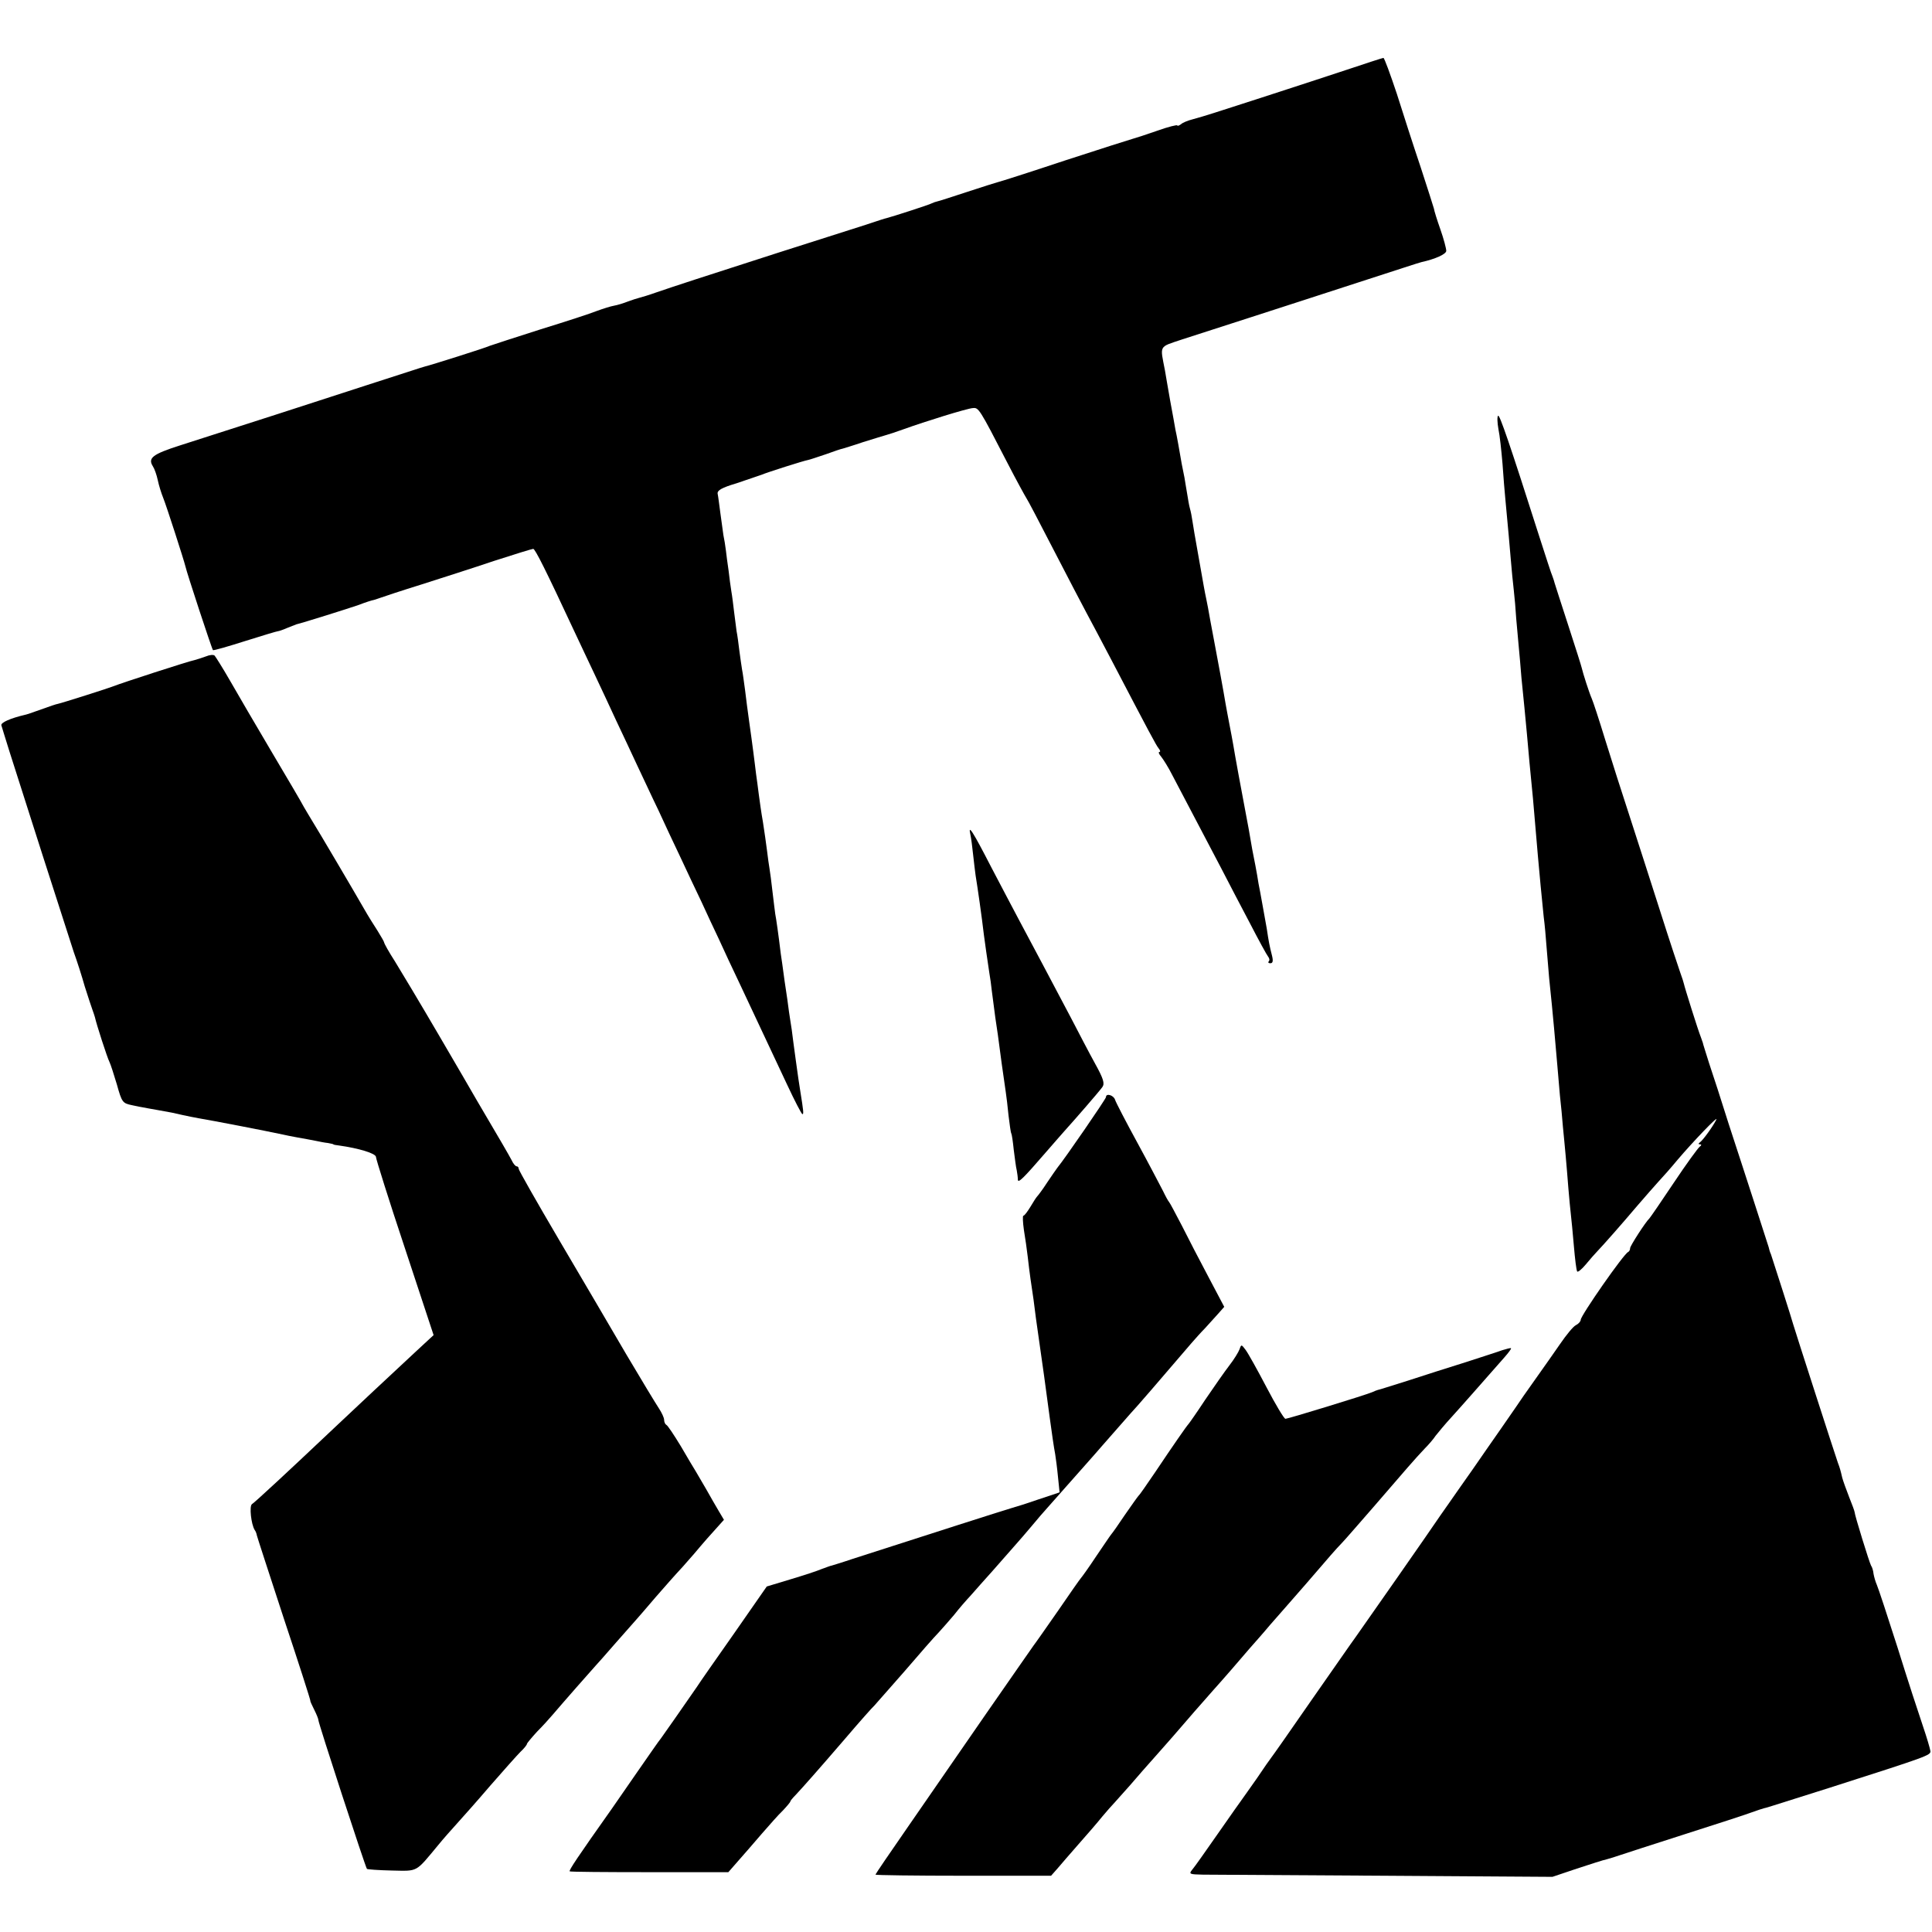
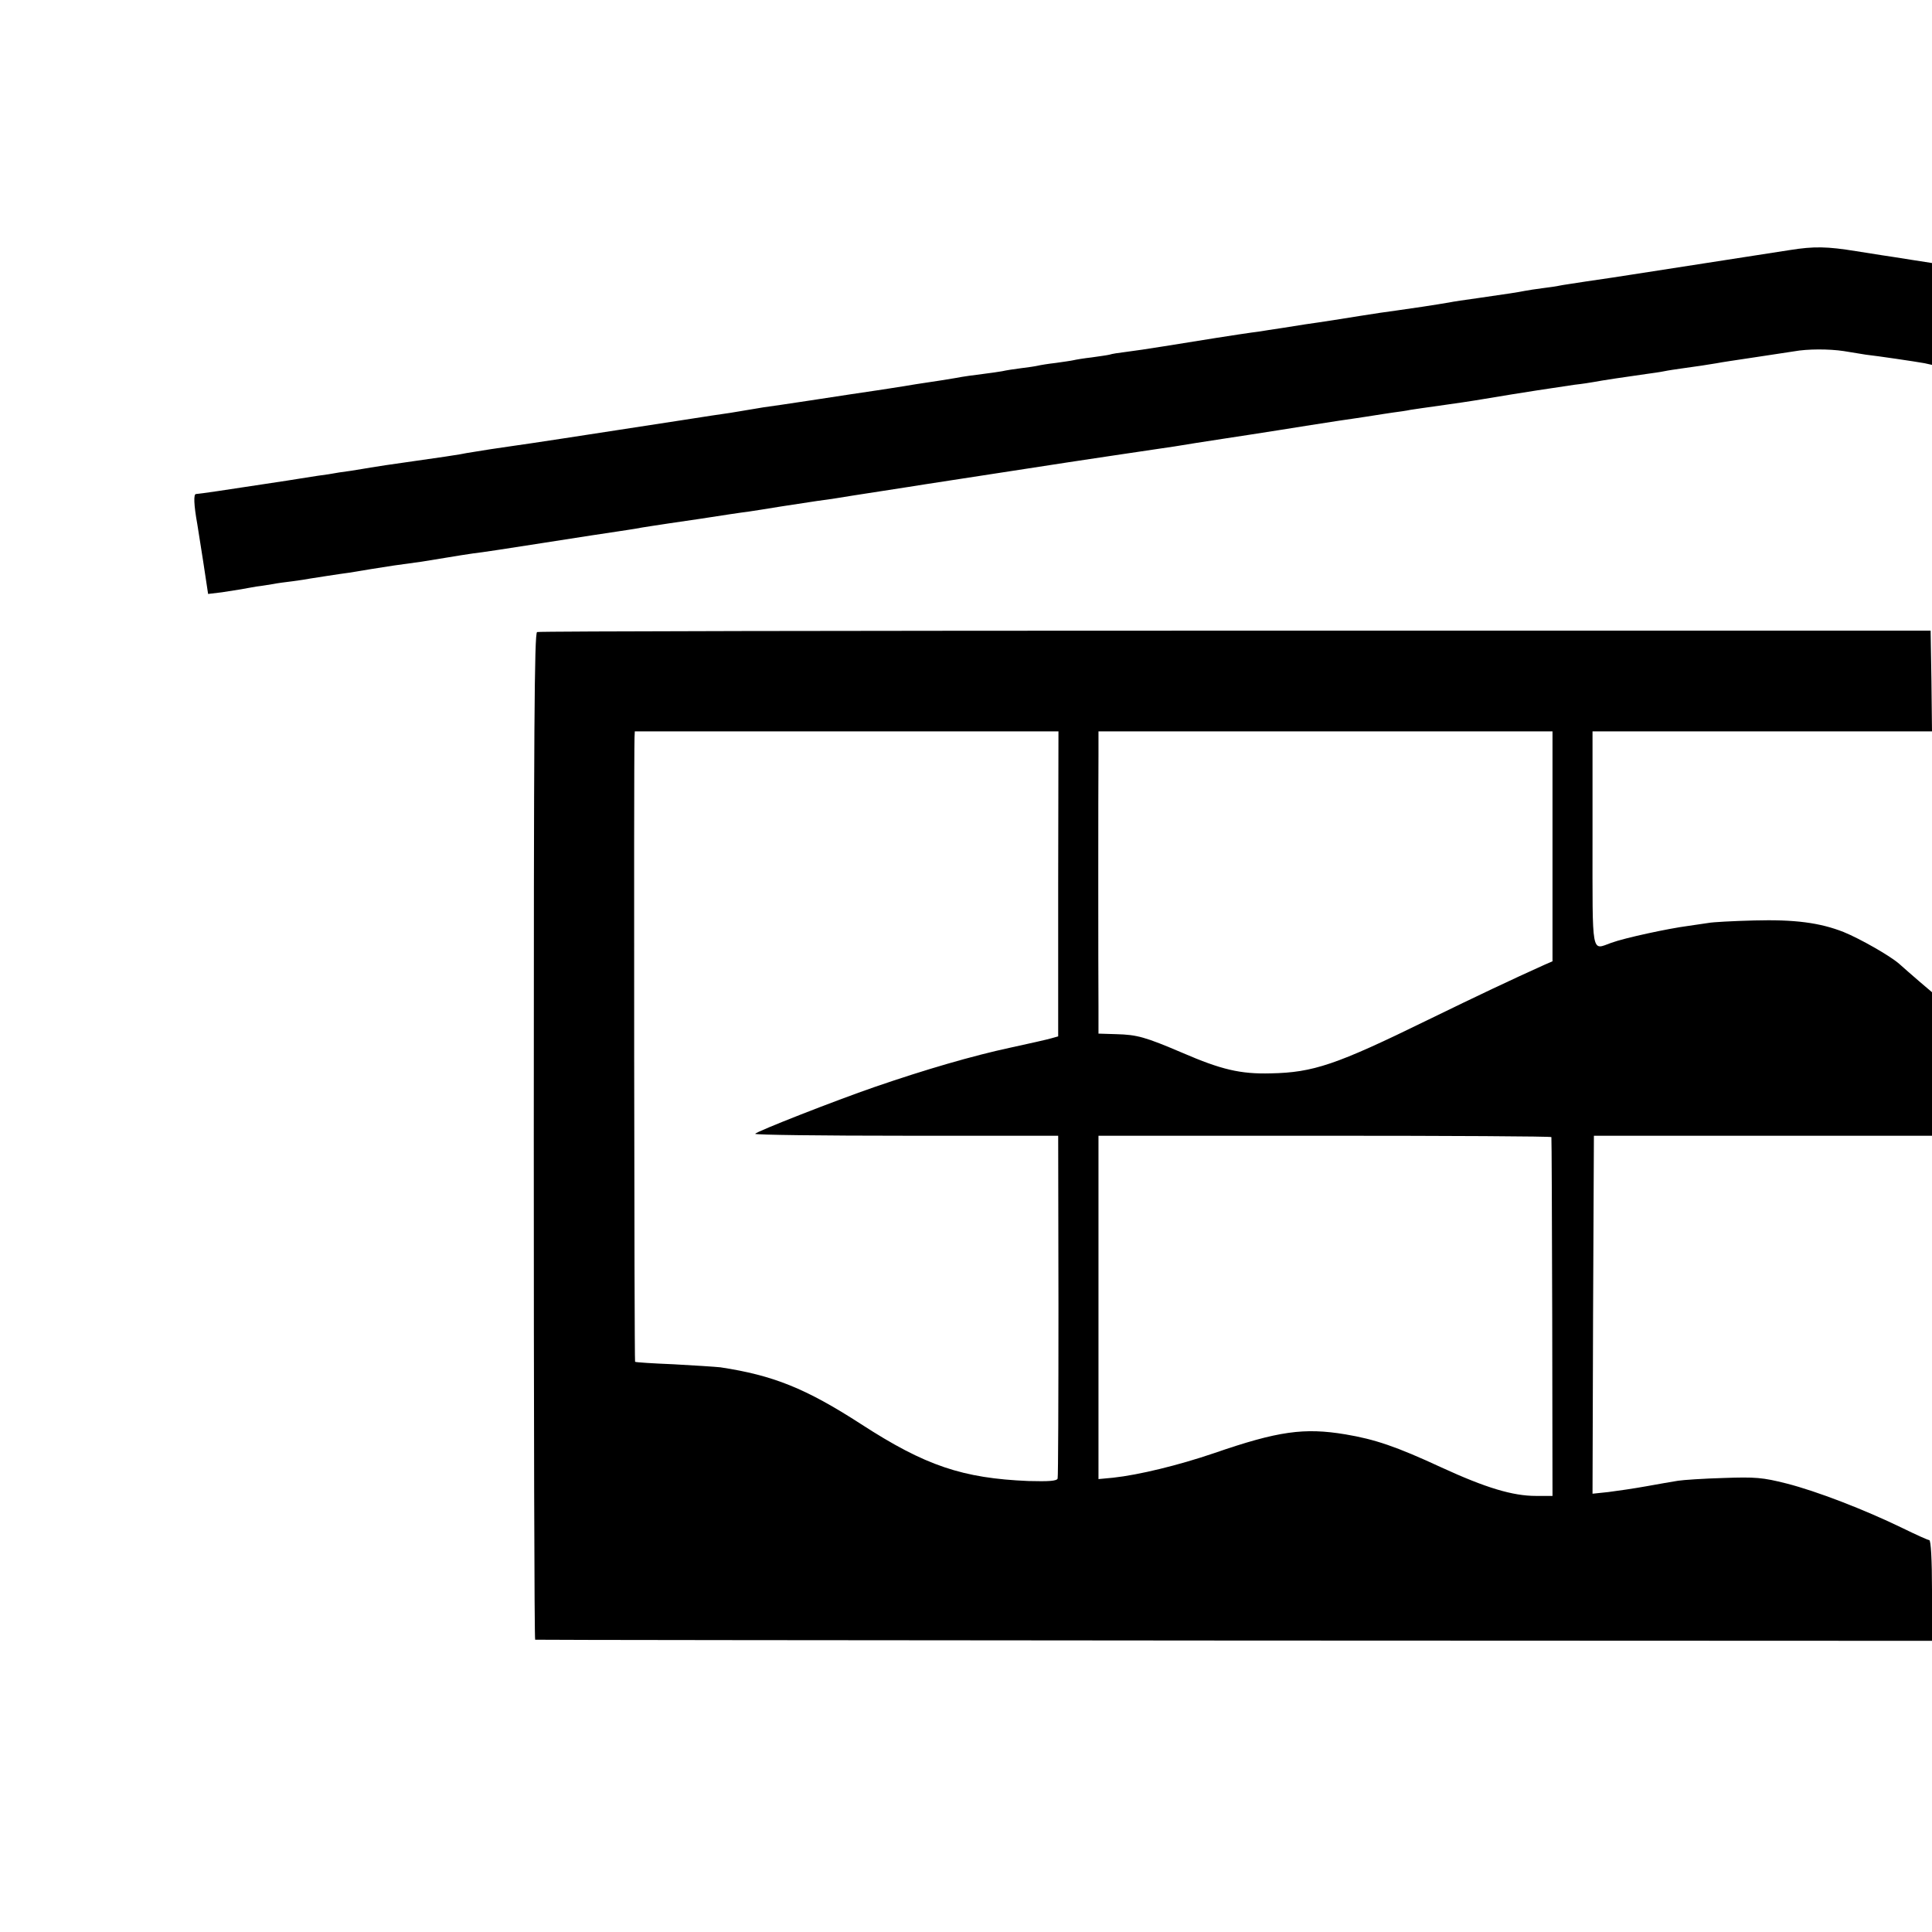
- <svg xmlns="http://www.w3.org/2000/svg" version="1.0" width="704pt" height="704pt" viewBox="0 0 704 704" preserveAspectRatio="xMidYMid meet">
-   <g transform="translate(0,704) scale(0.1,-0.1)" fill="#000000" stroke="none">
-     <path d="M4905 6785 c-108 -36 -508 -166 -525 -170 -3 -1 -18 -5 -35 -10 -16 -4 -36 -12 -42 -18 -7 -5 -13 -7 -13 -4 0 3 -33 -5 -72 -19 -40 -14 -80 -27 -88 -29 -8 -2 -121 -38 -250 -80 -129 -43 -239 -78 -245 -79 -5 -1 -55 -17 -110 -35 -55 -18 -104 -34 -110 -35 -5 -1 -14 -4 -20 -7 -8 -5 -145 -49 -165 -54 -3 0 -36 -11 -75 -24 -38 -12 -182 -58 -320 -102 -277 -89 -378 -122 -445 -145 -25 -9 -52 -17 -60 -19 -8 -2 -27 -8 -43 -14 -15 -6 -38 -13 -50 -15 -12 -2 -40 -11 -62 -19 -22 -9 -114 -39 -205 -67 -91 -29 -174 -56 -185 -60 -17 -8 -220 -72 -235 -75 -3 0 -99 -32 -215 -69 -193 -63 -429 -139 -679 -219 -100 -32 -118 -46 -99 -76 6 -9 14 -32 18 -51 4 -19 13 -48 20 -65 11 -27 75 -225 81 -250 4 -20 96 -300 100 -304 2 -2 54 13 117 33 63 20 117 36 120 36 3 0 18 5 34 12 15 6 30 12 33 13 22 5 194 59 228 71 23 9 48 17 55 18 6 2 19 6 27 9 8 3 74 25 145 47 72 23 191 61 265 86 74 24 139 44 143 44 7 0 46 -78 150 -301 19 -41 53 -112 75 -159 22 -47 57 -121 77 -165 21 -44 55 -117 76 -162 22 -46 56 -120 78 -165 21 -46 57 -123 81 -173 23 -49 57 -122 76 -161 18 -39 46 -100 63 -135 16 -35 51 -111 79 -169 94 -200 120 -255 170 -362 28 -60 53 -108 56 -108 5 0 4 11 -8 85 -3 17 -10 66 -16 110 -6 44 -13 95 -15 113 -3 17 -7 47 -10 65 -2 17 -9 68 -16 112 -6 44 -12 89 -14 100 -8 67 -17 130 -20 144 -1 9 -6 45 -10 81 -4 36 -9 74 -11 85 -2 11 -6 40 -9 65 -3 25 -10 72 -15 105 -6 33 -12 78 -15 100 -3 22 -7 56 -10 75 -2 19 -7 55 -10 80 -3 25 -10 74 -15 110 -5 36 -12 88 -15 115 -4 28 -8 61 -11 75 -2 14 -7 45 -10 70 -3 25 -7 56 -10 70 -2 14 -6 45 -9 70 -3 25 -7 59 -10 75 -3 17 -7 50 -10 75 -4 25 -8 59 -10 75 -2 17 -6 41 -9 55 -2 14 -7 50 -11 80 -4 30 -8 62 -10 71 -2 12 15 22 69 38 39 13 80 27 91 31 21 9 153 51 170 54 6 1 35 11 65 21 30 11 57 20 60 20 3 1 37 11 75 24 39 12 77 24 85 26 8 2 35 11 60 20 83 30 235 77 255 78 21 2 23 0 125 -198 34 -66 66 -124 70 -130 4 -5 49 -91 100 -190 51 -99 105 -202 120 -230 15 -27 55 -104 90 -170 141 -270 163 -311 172 -322 6 -7 7 -13 3 -13 -5 0 -2 -8 6 -17 8 -10 27 -40 41 -68 25 -48 75 -143 177 -337 26 -51 74 -142 106 -203 31 -60 61 -115 66 -121 5 -6 6 -14 2 -17 -3 -4 -1 -7 6 -7 9 0 11 8 6 28 -9 35 -12 51 -19 98 -4 22 -11 62 -16 89 -5 28 -11 61 -14 75 -5 34 -18 101 -23 125 -2 11 -8 45 -13 75 -6 30 -12 66 -15 80 -8 41 -36 193 -41 225 -3 17 -9 50 -14 75 -5 25 -11 59 -14 75 -5 32 -33 184 -41 225 -3 14 -9 50 -15 80 -5 30 -12 66 -15 80 -6 28 -7 35 -30 165 -9 50 -18 102 -20 117 -2 15 -6 35 -9 45 -3 10 -7 34 -10 53 -3 19 -8 46 -10 60 -3 14 -7 36 -10 50 -7 41 -18 104 -23 125 -2 11 -10 58 -19 105 -8 47 -17 96 -19 110 -18 94 -24 84 62 113 43 14 155 50 248 80 94 30 271 88 395 128 124 40 227 74 230 74 50 11 90 29 90 41 0 8 -9 43 -21 77 -12 34 -23 69 -24 77 -2 8 -24 76 -48 150 -25 74 -64 195 -87 268 -24 72 -46 132 -49 131 -3 0 -64 -20 -136 -44z" />
-     <path d="M5459 5525 c-4 -3 -3 -25 1 -48 5 -23 11 -80 15 -127 3 -47 8 -103 10 -125 12 -131 15 -159 20 -222 3 -37 8 -88 11 -113 3 -25 7 -72 9 -105 3 -33 7 -78 9 -100 2 -22 7 -74 10 -115 4 -41 9 -91 11 -110 2 -19 6 -62 9 -95 5 -60 12 -134 22 -235 5 -58 8 -90 18 -210 7 -79 12 -131 21 -220 4 -30 8 -77 10 -105 2 -27 7 -81 10 -120 14 -132 24 -250 30 -320 2 -22 6 -69 9 -105 4 -36 9 -87 11 -115 3 -27 7 -75 10 -105 3 -30 7 -84 10 -120 3 -36 7 -78 9 -95 2 -16 7 -68 11 -115 4 -47 9 -88 12 -93 2 -4 16 7 31 25 15 18 34 40 42 48 23 24 90 100 145 165 28 33 63 72 78 89 15 16 47 52 70 80 57 67 151 165 141 146 -13 -26 -49 -75 -59 -82 -7 -5 -7 -8 0 -8 6 0 5 -4 -1 -8 -6 -4 -49 -63 -95 -132 -46 -69 -86 -127 -89 -130 -14 -13 -70 -100 -70 -108 0 -6 -3 -12 -7 -14 -16 -6 -173 -232 -173 -247 0 -6 -8 -15 -18 -20 -10 -5 -35 -36 -57 -68 -22 -32 -58 -83 -80 -114 -22 -31 -46 -65 -53 -75 -7 -11 -44 -64 -82 -119 -39 -55 -74 -107 -80 -115 -5 -8 -37 -53 -70 -100 -33 -47 -64 -92 -70 -100 -34 -51 -292 -420 -310 -445 -12 -16 -84 -120 -161 -230 -76 -110 -142 -204 -147 -210 -4 -5 -28 -39 -52 -75 -25 -36 -49 -69 -53 -75 -4 -5 -44 -62 -88 -125 -44 -63 -86 -123 -94 -132 -14 -17 -11 -18 38 -19 28 0 327 -2 663 -4 l611 -4 89 30 c49 16 98 32 109 34 11 3 31 9 45 14 14 5 120 39 235 76 116 37 227 73 248 81 20 7 40 14 45 15 9 2 -6 -3 237 74 359 115 372 119 369 135 -1 8 -13 49 -27 90 -14 41 -56 169 -92 285 -37 116 -71 219 -76 230 -5 11 -10 29 -12 40 -1 11 -5 25 -9 30 -6 10 -60 185 -60 195 0 3 -9 28 -20 55 -11 28 -22 59 -25 70 -6 26 -9 37 -16 55 -8 22 -160 493 -163 505 -2 10 -72 228 -81 255 -4 8 -7 20 -8 25 -2 6 -24 75 -50 155 -26 80 -69 213 -96 295 -26 83 -58 182 -71 220 -12 39 -23 72 -23 75 -1 3 -4 12 -7 20 -11 27 -60 184 -62 195 -1 5 -7 24 -13 40 -6 17 -39 116 -72 220 -34 105 -83 260 -111 345 -28 85 -69 214 -91 285 -22 72 -44 139 -49 150 -9 20 -32 92 -36 110 -1 6 -23 75 -49 155 -26 79 -48 149 -50 155 -1 5 -5 17 -8 25 -4 8 -25 74 -48 145 -108 339 -145 446 -150 440z" />
-     <path d="M750 4648 c-14 -5 -32 -11 -40 -13 -22 -4 -271 -85 -295 -95 -17 -7 -190 -62 -205 -65 -3 0 -30 -9 -60 -20 -30 -11 -57 -20 -60 -20 -51 -12 -88 -28 -85 -38 2 -6 15 -50 30 -97 34 -108 210 -657 234 -730 11 -30 29 -86 40 -125 12 -38 25 -77 28 -85 3 -8 7 -20 9 -27 5 -24 45 -148 53 -163 4 -8 16 -45 27 -82 18 -65 21 -68 54 -75 19 -4 37 -8 40 -8 3 -1 28 -5 55 -10 57 -10 50 -9 90 -18 17 -4 44 -9 60 -12 48 -8 240 -45 305 -59 8 -2 33 -7 55 -11 22 -4 51 -9 65 -12 14 -3 34 -7 45 -8 11 -2 20 -4 20 -5 0 -1 9 -3 20 -4 72 -10 135 -29 135 -42 0 -7 47 -157 105 -331 l105 -318 -53 -49 c-82 -76 -253 -236 -311 -291 -165 -156 -289 -271 -298 -276 -10 -7 -3 -73 10 -94 4 -5 7 -14 8 -20 1 -5 46 -143 99 -305 54 -162 97 -296 96 -298 -1 -1 6 -16 14 -32 8 -16 15 -33 15 -37 -1 -9 171 -535 177 -543 2 -2 43 -5 91 -6 97 -2 85 -8 169 93 17 21 48 56 68 78 20 22 76 85 123 140 48 55 97 110 109 122 13 12 23 25 23 28 0 3 17 23 37 45 21 21 47 50 58 63 27 32 149 171 155 177 3 3 37 41 75 85 39 44 72 82 75 85 3 3 34 39 69 80 36 41 70 80 75 85 6 6 36 39 66 74 30 36 67 78 82 94 l26 29 -19 32 c-10 17 -31 53 -46 80 -16 27 -33 56 -38 65 -6 9 -30 50 -54 91 -25 41 -48 76 -53 78 -4 2 -8 10 -8 18 0 8 -9 27 -19 42 -10 15 -64 104 -119 197 -55 94 -165 282 -246 419 -80 136 -146 252 -146 257 0 5 -3 9 -7 9 -5 0 -13 10 -19 23 -10 19 -39 69 -128 220 -10 18 -72 124 -138 237 -66 113 -138 233 -159 267 -22 34 -39 65 -39 68 0 3 -11 22 -24 43 -13 20 -35 55 -48 78 -36 63 -171 292 -190 322 -9 15 -23 38 -31 52 -7 14 -60 104 -117 200 -57 96 -125 213 -152 260 -27 47 -53 88 -56 91 -4 4 -18 3 -32 -3z" />
-     <path d="M3536 3999 c3 -13 7 -46 10 -74 3 -27 7 -61 9 -75 7 -42 23 -154 30 -215 5 -39 11 -79 20 -140 3 -16 7 -46 9 -65 9 -73 18 -136 22 -160 2 -14 8 -61 14 -105 6 -44 13 -91 15 -105 2 -14 7 -52 10 -85 4 -33 8 -62 10 -65 2 -3 6 -30 9 -60 4 -30 8 -64 11 -75 2 -11 4 -26 4 -34 1 -13 19 4 101 99 25 29 56 64 70 80 38 42 124 141 137 159 9 13 4 30 -27 86 -21 38 -60 113 -87 165 -61 116 -144 272 -191 360 -19 36 -64 121 -100 190 -69 134 -85 158 -76 119z" />
-     <path d="M4030 3042 c0 -6 -149 -223 -177 -257 -4 -5 -21 -30 -38 -55 -16 -25 -33 -47 -36 -50 -3 -3 -14 -20 -24 -37 -11 -18 -22 -33 -26 -33 -3 0 -2 -24 2 -52 5 -29 11 -73 14 -98 3 -25 7 -61 10 -80 3 -19 8 -53 11 -75 3 -22 7 -53 9 -70 20 -138 42 -297 50 -360 8 -59 15 -108 20 -134 2 -12 7 -49 10 -81 l6 -58 -78 -26 c-43 -15 -85 -28 -93 -30 -25 -7 -309 -98 -585 -187 -38 -13 -72 -23 -75 -24 -3 0 -18 -6 -35 -12 -16 -7 -68 -24 -115 -38 l-86 -26 -119 -171 c-66 -94 -127 -181 -135 -194 -45 -65 -125 -180 -132 -189 -5 -5 -44 -62 -88 -125 -44 -63 -84 -122 -90 -130 -126 -178 -158 -226 -154 -229 2 -2 132 -3 290 -3 l288 0 35 40 c20 23 59 67 86 99 28 32 62 71 78 86 15 16 27 30 27 33 0 2 8 12 18 22 29 31 83 92 182 207 52 61 100 115 106 120 5 6 55 62 110 125 54 63 110 127 124 141 14 15 39 44 57 65 17 22 44 53 60 70 15 17 51 58 80 90 28 32 64 73 80 91 15 17 44 50 63 73 19 23 44 52 55 64 11 12 49 55 85 96 36 41 74 84 85 96 11 13 43 49 70 80 28 32 57 65 65 74 13 13 115 131 220 254 14 16 36 41 50 55 14 15 35 39 48 53 l23 26 -57 108 c-32 60 -76 145 -98 189 -23 44 -43 82 -46 85 -3 3 -13 21 -22 40 -10 19 -51 98 -93 175 -42 77 -79 148 -82 158 -5 16 -33 25 -33 9z" />
-     <path d="M4517 2124 c-4 -11 -20 -37 -37 -59 -17 -22 -56 -78 -88 -125 -31 -47 -59 -87 -62 -90 -6 -6 -54 -75 -121 -175 -30 -44 -56 -82 -60 -85 -3 -3 -25 -34 -50 -70 -24 -36 -46 -67 -49 -70 -3 -3 -27 -39 -55 -80 -27 -41 -53 -77 -56 -80 -3 -3 -41 -57 -84 -120 -44 -63 -83 -119 -88 -125 -4 -5 -82 -118 -174 -250 -91 -132 -219 -317 -284 -411 -66 -95 -119 -173 -119 -175 0 -2 144 -4 320 -4 l320 0 23 26 c12 14 47 55 78 90 31 35 70 80 85 99 16 19 36 42 44 50 8 9 34 38 58 65 24 28 65 75 92 105 27 30 57 65 67 76 33 39 118 136 143 164 14 15 44 50 67 76 23 27 54 63 68 79 15 17 48 54 73 84 26 30 52 59 57 65 11 12 125 143 165 190 14 16 32 36 41 45 9 9 60 68 115 131 118 137 150 174 185 211 15 15 33 36 40 47 8 10 34 42 59 69 40 44 110 124 192 217 15 17 26 32 24 33 -1 2 -16 -2 -32 -7 -16 -6 -76 -25 -134 -44 -58 -18 -152 -48 -210 -67 -58 -18 -107 -34 -110 -34 -3 -1 -12 -4 -20 -8 -29 -12 -307 -97 -316 -97 -5 0 -36 52 -69 115 -33 63 -67 124 -76 136 -15 20 -16 21 -22 3z" />
+ <svg xmlns="http://www.w3.org/2000/svg" version="1.0" width="700pt" height="700pt" viewBox="0 0 700 700" preserveAspectRatio="xMidYMid meet">
+   <g transform="translate(0,700) scale(0.1,-0.1)" fill="#000000" stroke="none">
+     <path d="M6485 6094 c-142 -22 -549 -85 -580 -90 -44 -7 -71 -11 -160 -24 -44 -7 -87 -13 -95 -15 -8 -2 -35 -6 -60 -9 -25 -3 -55 -8 -66 -10 -25 -5 -57 -10 -169 -26 -44 -6 -91 -13 -105 -16 -46 -8 -145 -23 -190 -29 -25 -3 -85 -12 -135 -20 -49 -8 -137 -22 -195 -30 -58 -9 -118 -19 -135 -21 -16 -3 -44 -7 -61 -9 -37 -5 -191 -29 -319 -50 -49 -8 -110 -17 -135 -20 -25 -3 -52 -7 -60 -10 -8 -2 -37 -6 -65 -10 -27 -3 -57 -8 -65 -10 -8 -2 -37 -6 -65 -10 -27 -3 -57 -8 -65 -10 -8 -2 -35 -6 -60 -9 -25 -3 -56 -8 -69 -11 -12 -2 -44 -7 -70 -10 -25 -3 -71 -9 -101 -15 -30 -5 -73 -12 -95 -15 -22 -3 -65 -10 -95 -15 -30 -5 -71 -11 -90 -14 -63 -9 -113 -17 -245 -37 -71 -11 -148 -22 -170 -25 -22 -4 -49 -8 -60 -10 -10 -2 -37 -6 -60 -10 -22 -3 -96 -14 -165 -25 -382 -59 -579 -89 -610 -93 -91 -13 -108 -16 -145 -22 -22 -3 -48 -8 -58 -10 -10 -2 -83 -13 -162 -24 -79 -11 -152 -22 -162 -24 -10 -2 -43 -7 -73 -12 -30 -4 -57 -8 -60 -9 -3 -1 -30 -5 -60 -9 -30 -5 -62 -10 -70 -11 -13 -2 -48 -8 -130 -20 -116 -18 -232 -35 -240 -35 -9 0 -8 -38 5 -110 1 -8 11 -68 21 -133 l18 -119 50 6 c27 4 59 9 70 11 12 2 37 7 56 10 19 2 46 7 60 9 14 3 45 7 70 10 25 3 54 8 65 10 20 3 101 16 140 21 11 2 49 8 85 14 61 10 89 14 178 26 20 3 62 10 92 15 30 5 73 12 95 15 22 2 139 20 260 39 121 19 238 37 260 40 22 3 51 8 65 10 14 3 41 7 60 10 19 3 98 15 175 26 77 12 156 24 175 26 19 3 73 11 120 19 47 7 106 16 131 20 25 3 57 8 70 10 13 2 85 14 159 25 74 11 146 23 160 25 14 2 131 20 260 40 129 20 246 38 260 40 38 6 301 45 335 50 17 2 74 11 128 20 53 8 141 22 195 30 53 8 153 24 222 35 69 11 143 22 165 25 22 3 51 8 65 10 14 2 43 7 65 10 23 3 52 7 65 10 13 2 60 9 104 15 45 6 119 17 166 25 130 22 269 43 325 51 28 3 59 8 70 10 25 5 118 19 190 29 22 3 51 7 65 10 14 3 42 7 63 10 52 7 98 14 127 19 14 3 75 12 135 21 61 9 126 19 145 22 49 9 127 9 180 1 25 -4 61 -10 80 -13 19 -2 69 -9 110 -15 41 -6 87 -13 103 -16 l27 -6 0 185 0 184 -77 12 c-43 7 -89 14 -103 16 -14 2 -56 9 -95 15 -105 17 -152 18 -240 4z" />
+     <path d="M1946 4710 c-10 -4 -12 -350 -12 -1827 0 -1003 2 -1823 5 -1824 4 -1 1143 -2 2534 -3 l2527 -1 0 183 c0 110 -4 182 -10 182 -5 0 -49 20 -98 44 -136 66 -309 133 -419 161 -87 22 -113 24 -228 20 -71 -2 -146 -7 -165 -10 -19 -3 -71 -12 -115 -20 -44 -8 -106 -17 -138 -21 l-57 -6 2 649 3 648 613 0 612 0 0 260 0 260 -47 40 c-25 22 -58 50 -72 63 -33 29 -142 91 -201 115 -86 34 -178 46 -325 42 -77 -2 -151 -6 -165 -9 -14 -2 -47 -7 -75 -11 -69 -9 -228 -43 -277 -61 -73 -26 -68 -55 -68 376 l0 390 615 0 615 0 -2 182 -3 183 -2518 0 c-1385 0 -2524 -2 -2531 -5z m1888 -912 l0 -553 -25 -7 c-13 -4 -80 -19 -149 -34 -135 -29 -307 -79 -490 -142 -145 -50 -428 -161 -434 -170 -2 -4 244 -7 547 -7 l551 0 1 -615 c0 -338 -1 -621 -3 -627 -3 -9 -31 -11 -106 -9 -238 10 -373 55 -606 206 -201 130 -319 177 -510 206 -19 2 -96 7 -170 11 -74 3 -137 7 -139 9 -3 3 -5 2176 -2 2262 l1 22 768 0 767 0 -1 -552z m1791 136 l0 -417 -30 -13 c-124 -56 -230 -106 -425 -201 -329 -161 -412 -189 -566 -192 -110 -3 -180 14 -319 74 -136 58 -165 66 -240 68 l-65 2 0 98 c-1 122 -1 798 0 912 l0 85 823 0 822 0 0 -416z m-4 -1054 c1 -3 2 -296 3 -652 l1 -648 -60 0 c-84 0 -181 29 -342 103 -164 76 -241 102 -348 120 -150 25 -244 12 -476 -68 -129 -44 -273 -79 -366 -89 l-53 -5 0 144 c0 80 0 309 0 510 0 201 0 416 0 478 l0 112 820 0 c451 0 821 -2 821 -5z" />
  </g>
</svg>
